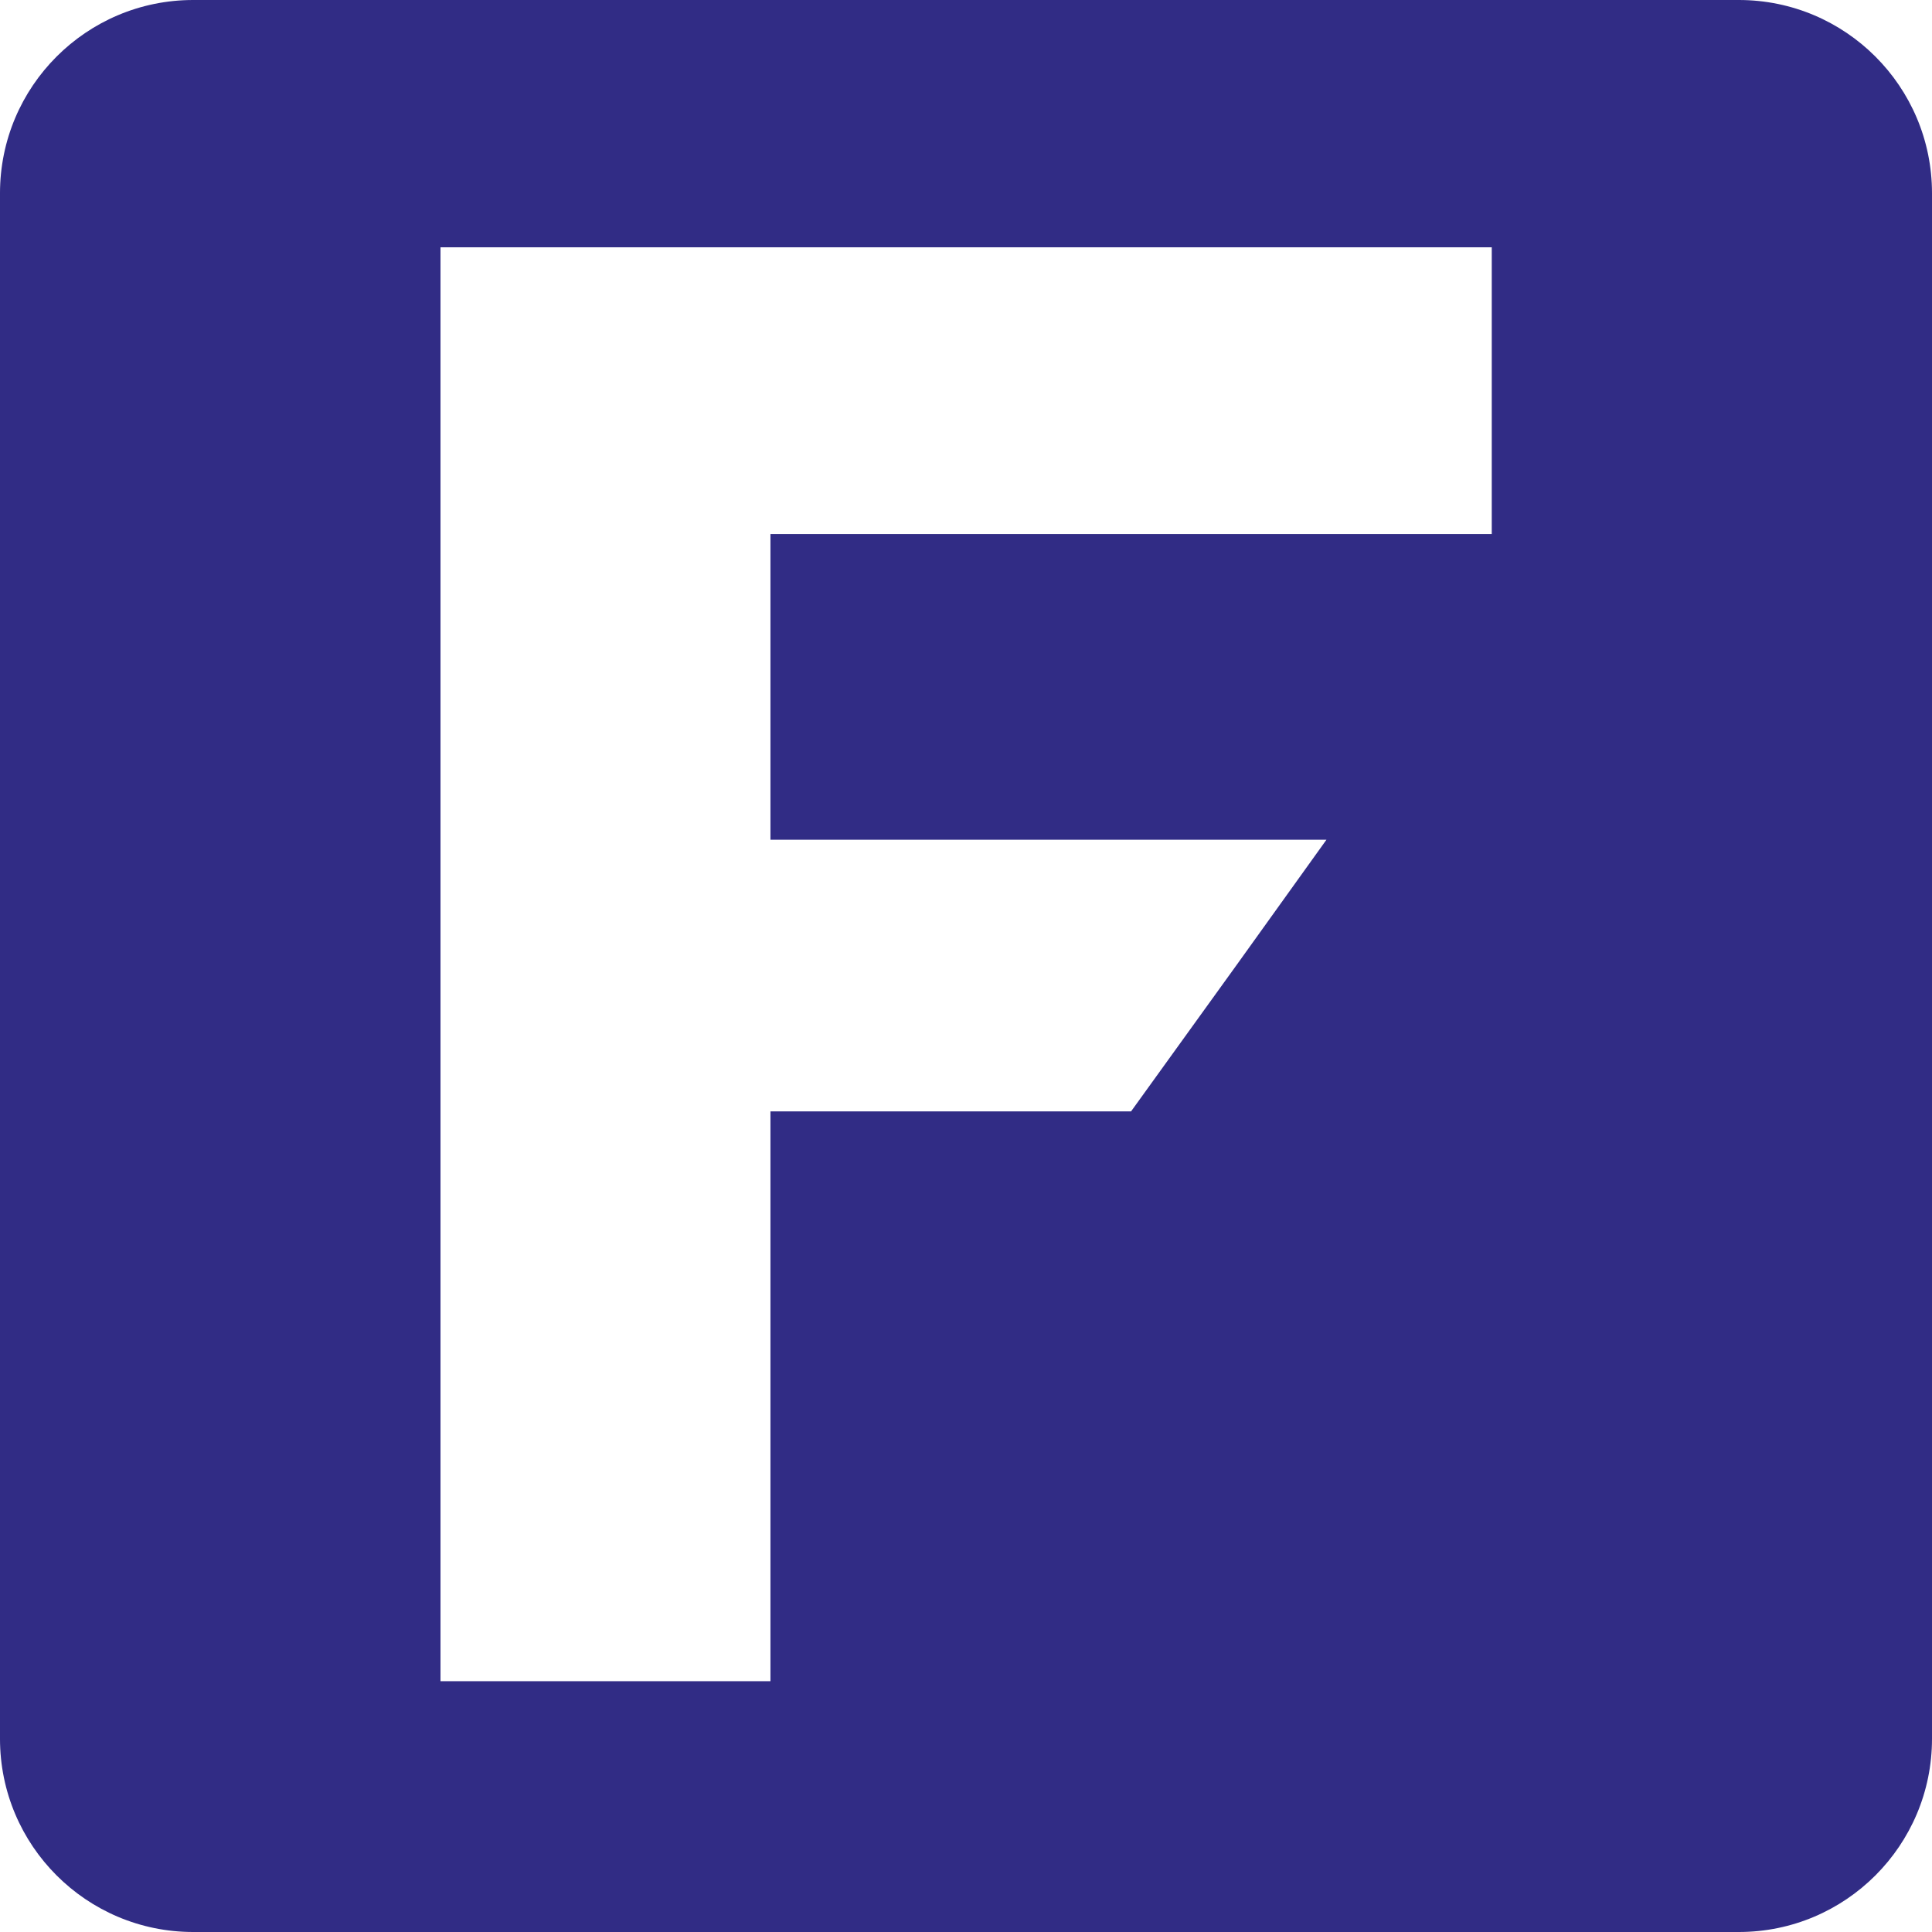
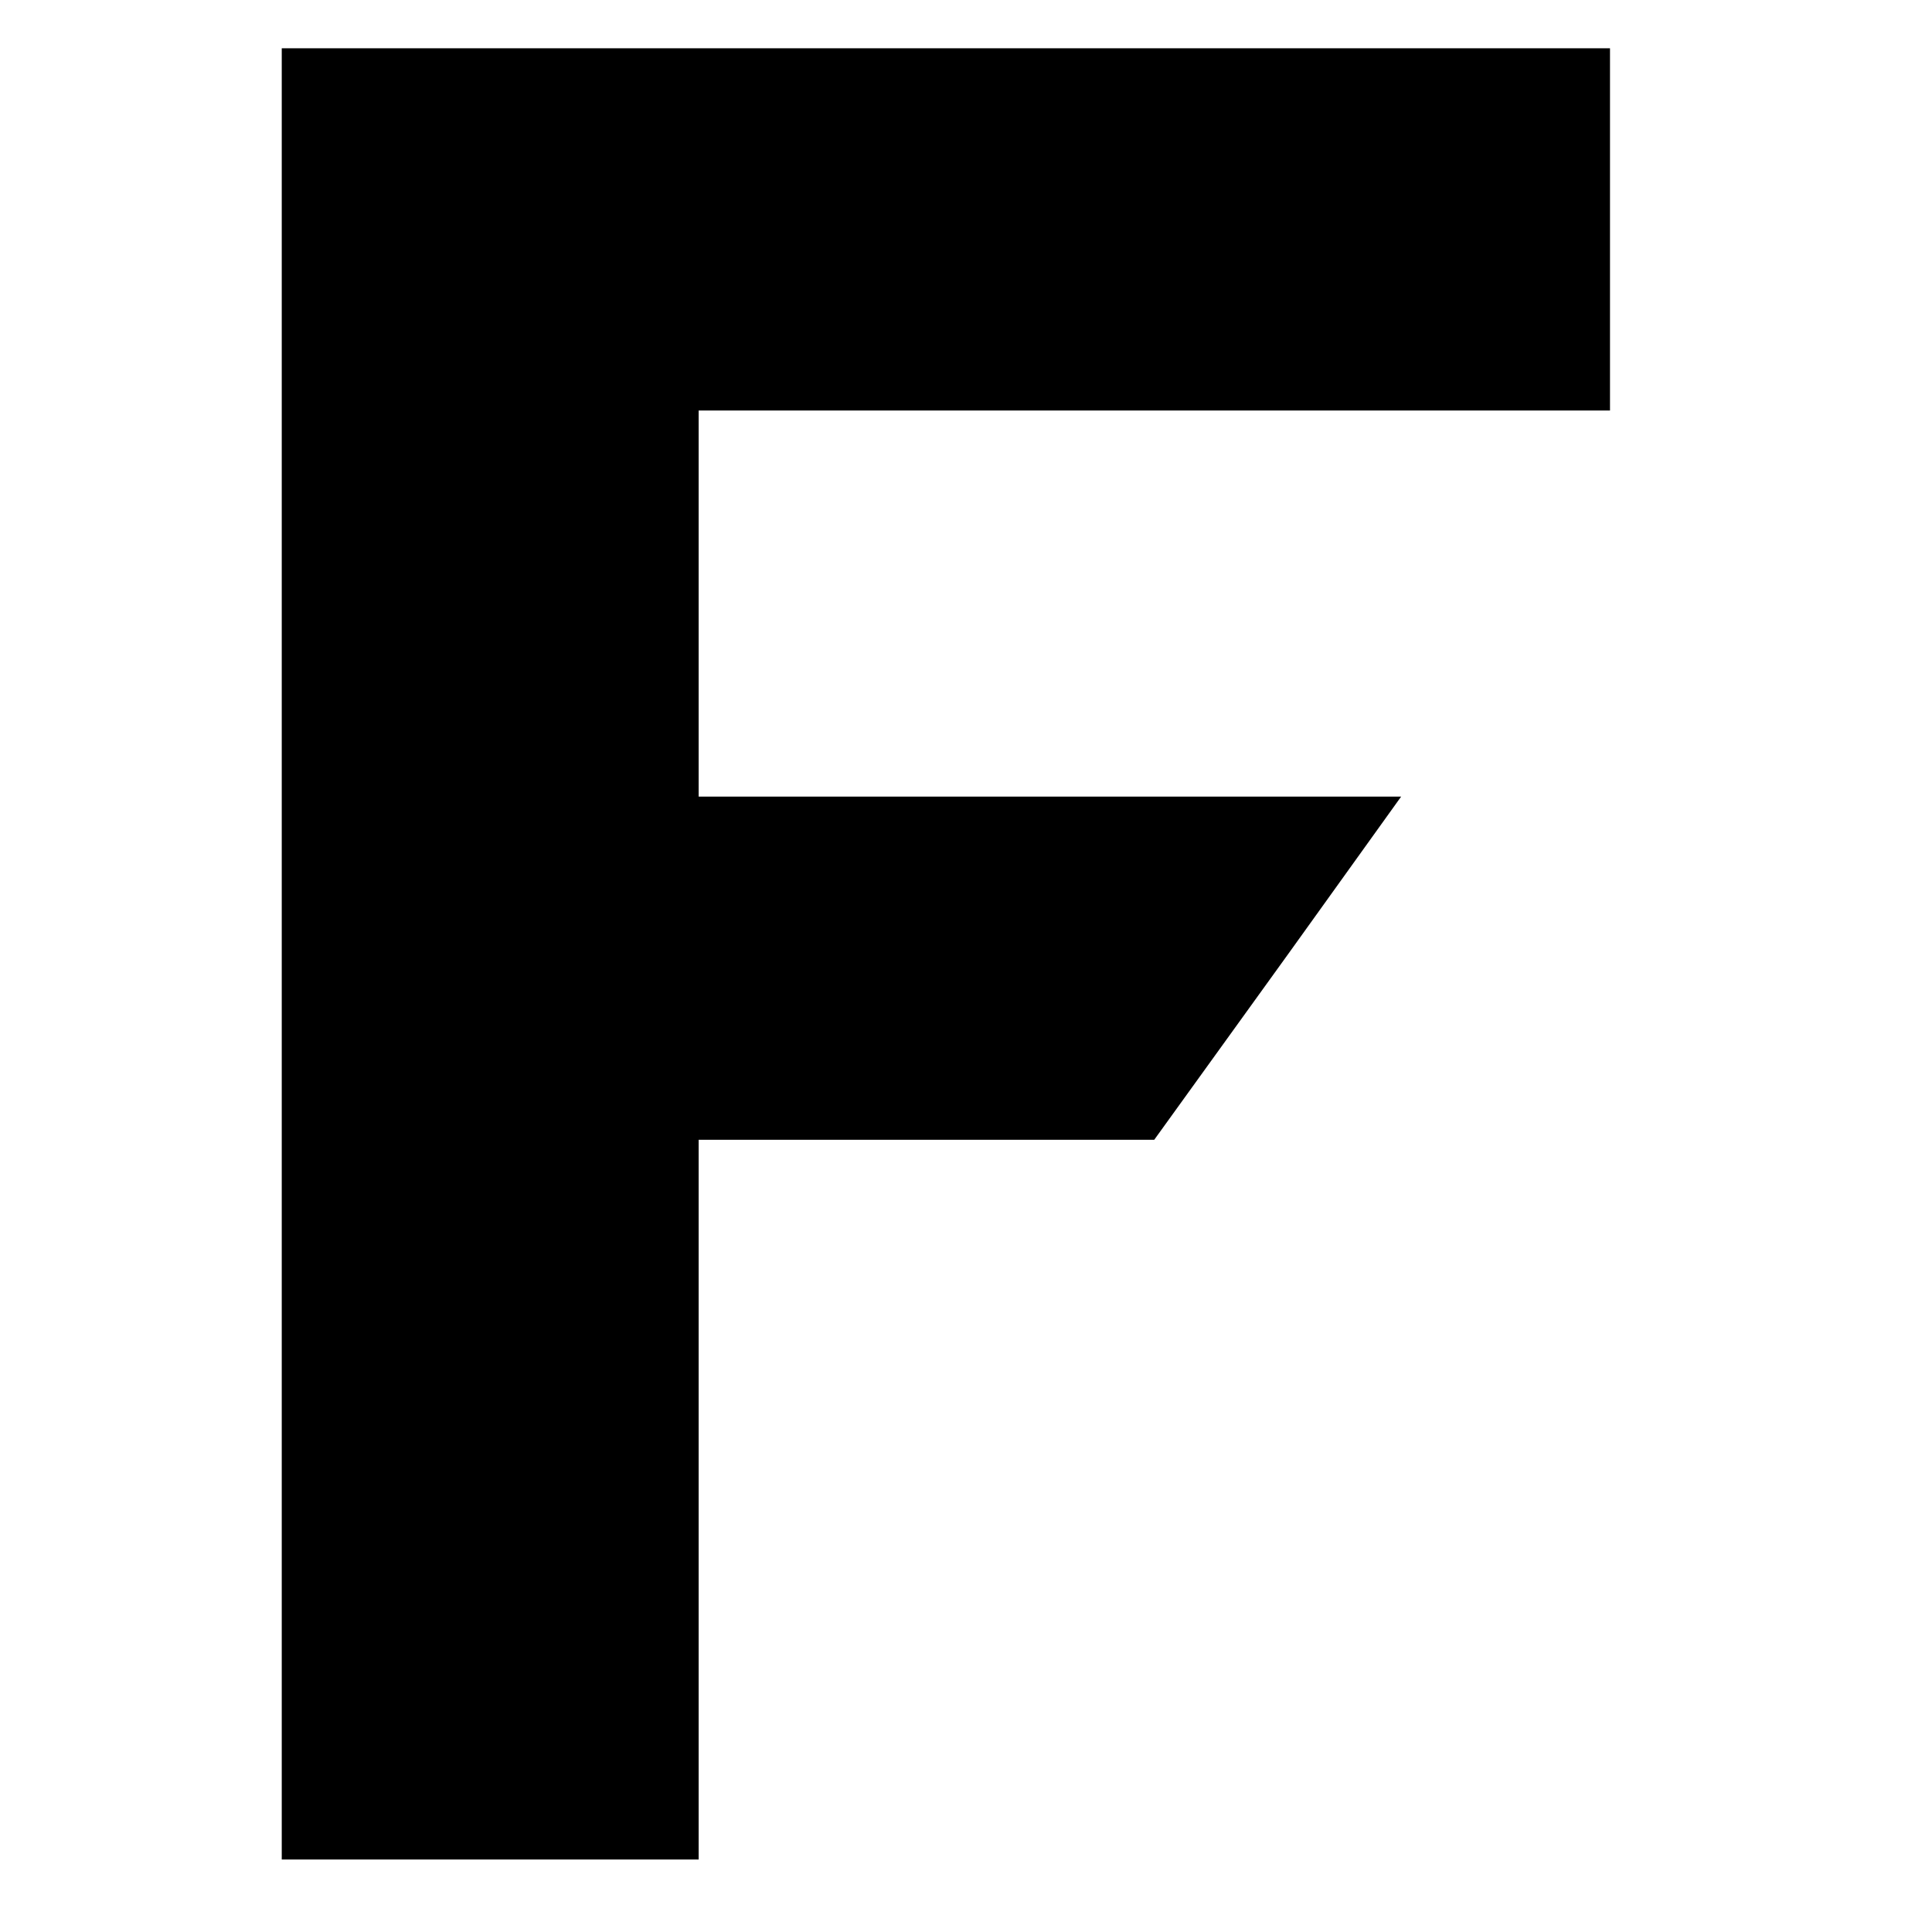
- <svg xmlns="http://www.w3.org/2000/svg" viewBox="0 0 500 500">
-   <path d="m450 0c27.614-0 50 22.386 50 50v400c0 27.614-22.386 50-50 50h-400c-27.614 0-50-22.386-50-50v-400c0-27.614 22.386-50 50-50zm-63.933 64h-272.067v371.093h85.393v-147.461h93.321l27.458-38.086 23.114-32.226h-143.893v-79.101h186.673z" fill="#312c85" />
+ <svg xmlns="http://www.w3.org/2000/svg" width="48px" height="48px" viewBox="0 0 48 48" version="1.1">
+   <g id="fex" stroke="none" fill="none" fill-rule="evenodd">
+     <polygon id="Shape-path" fill="#000000" points="40 1.199 7 1.199 7 46.199 17.358 46.199 17.358 28.317 28.677 28.317 32.007 23.699 34.811 19.791 17.358 19.791 17.358 10.199 40 10.199" />
+   </g>
</svg>
